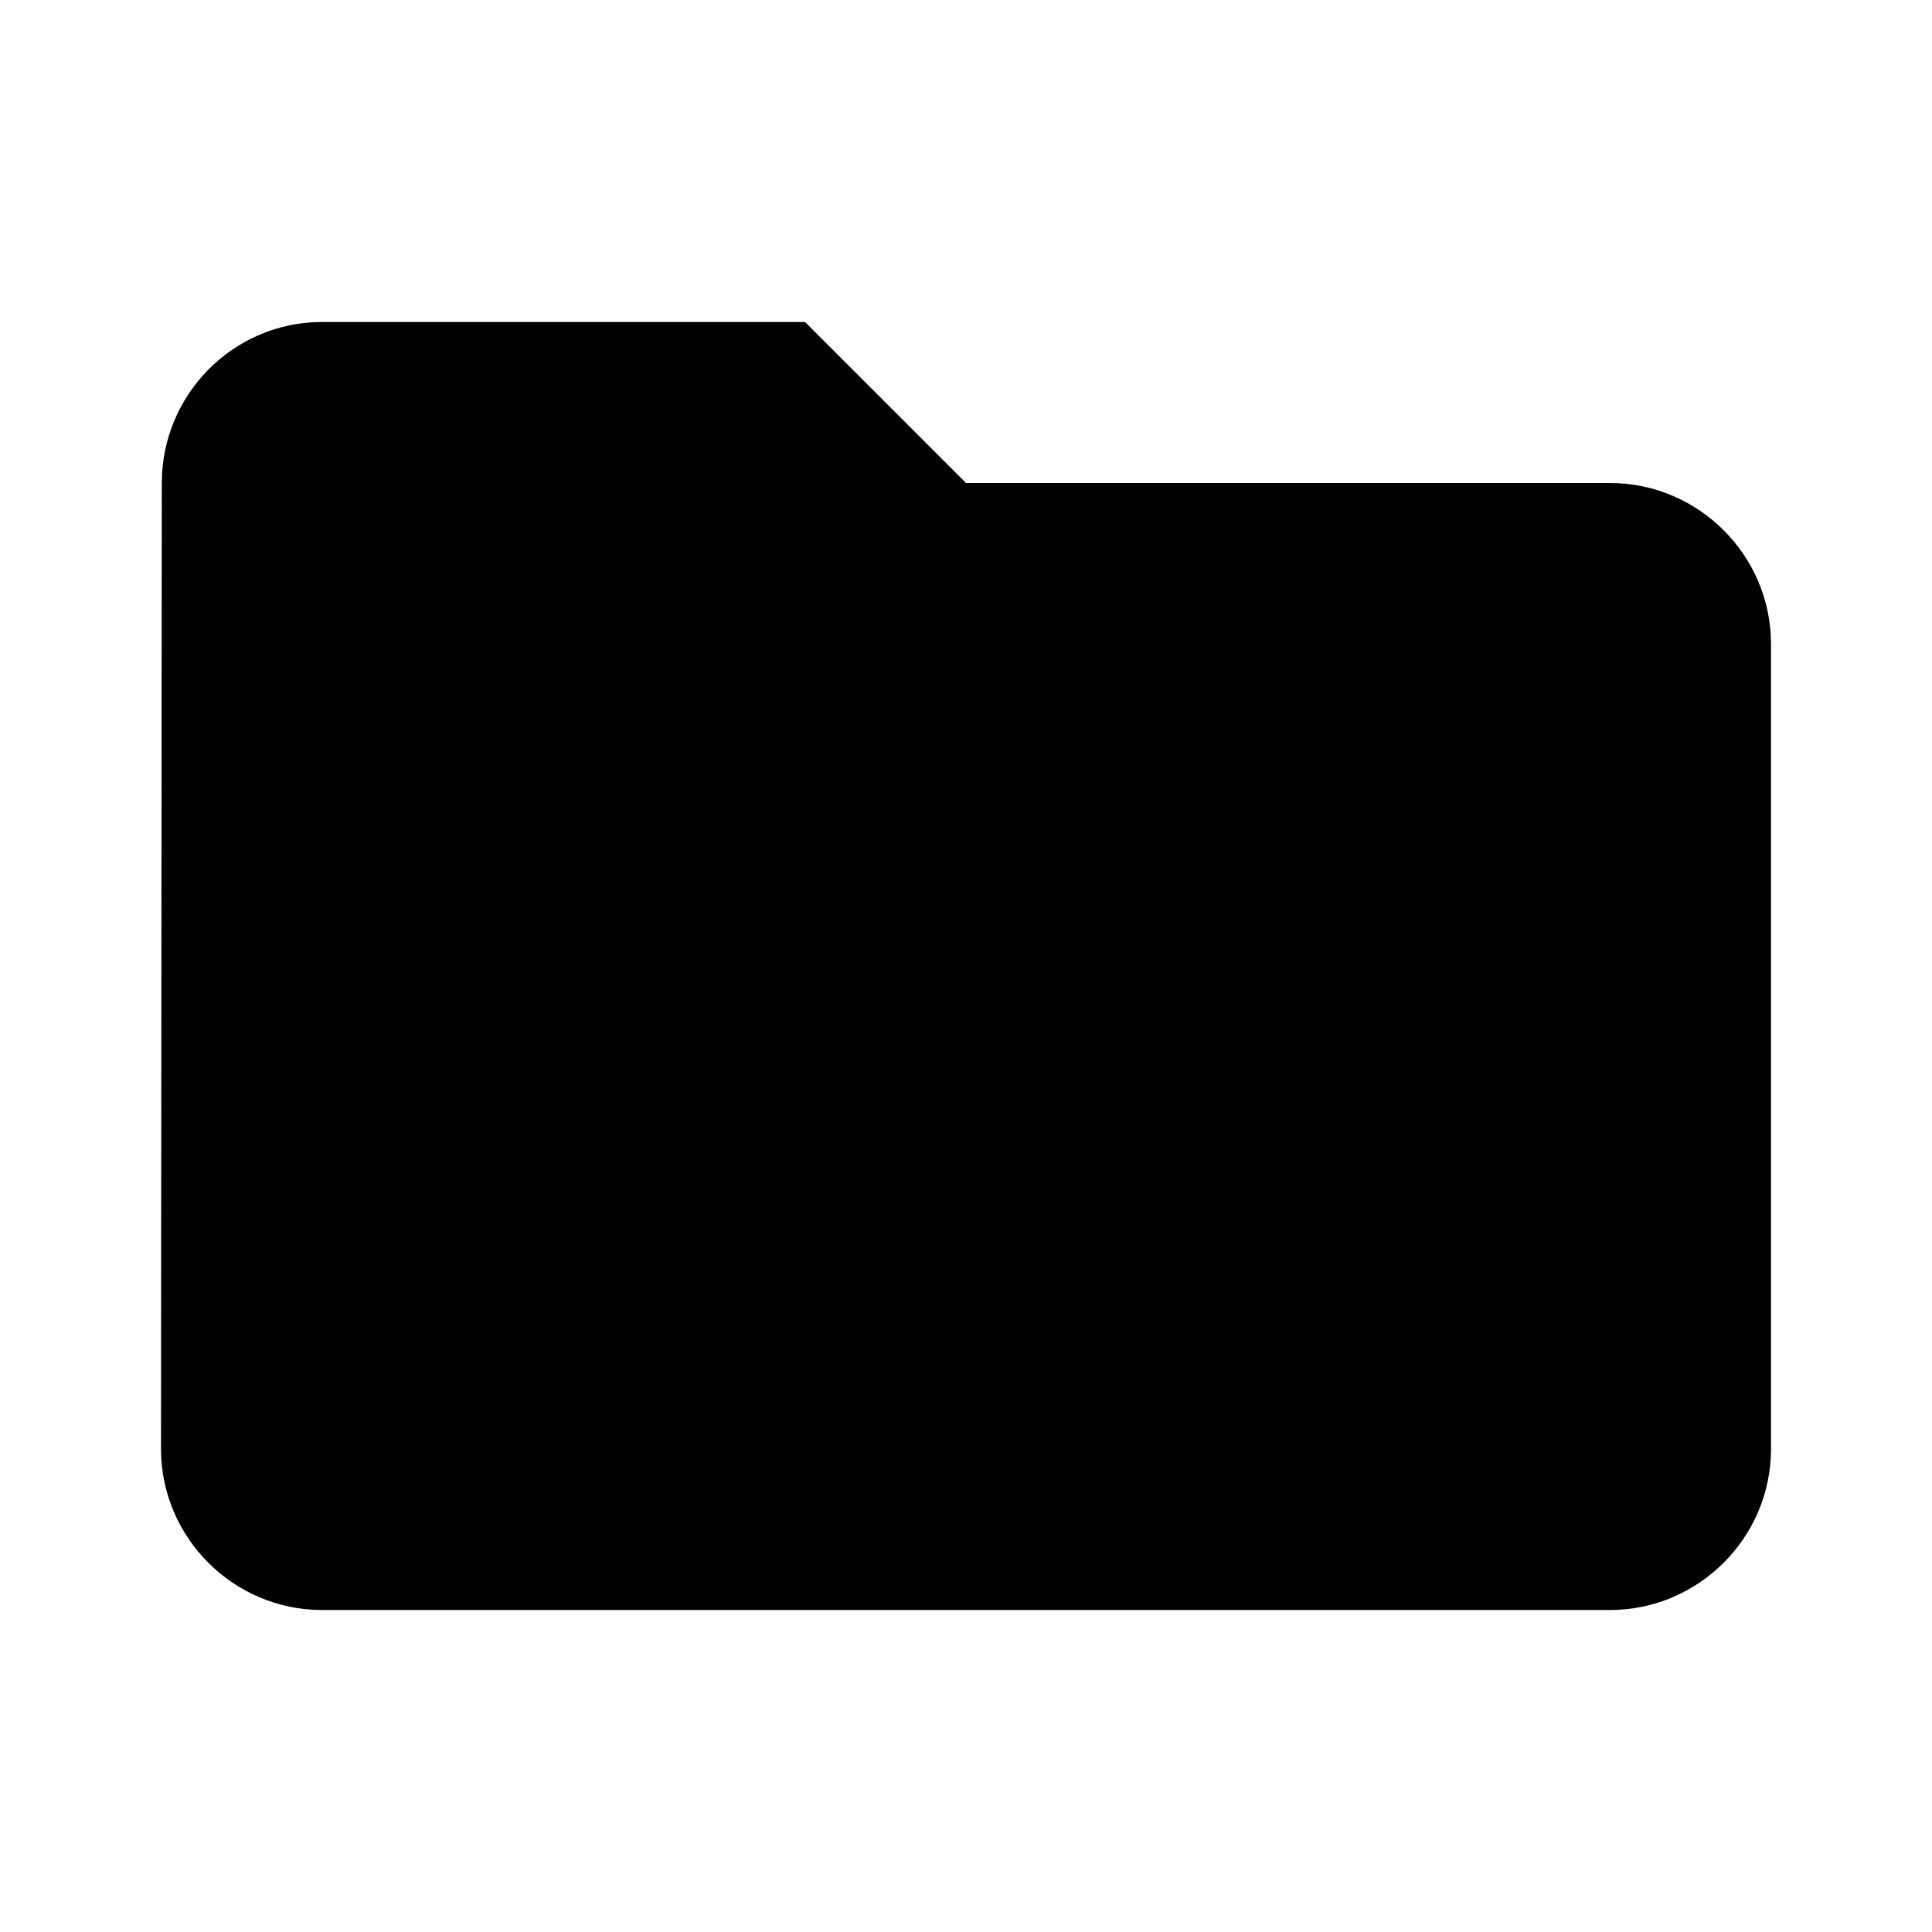
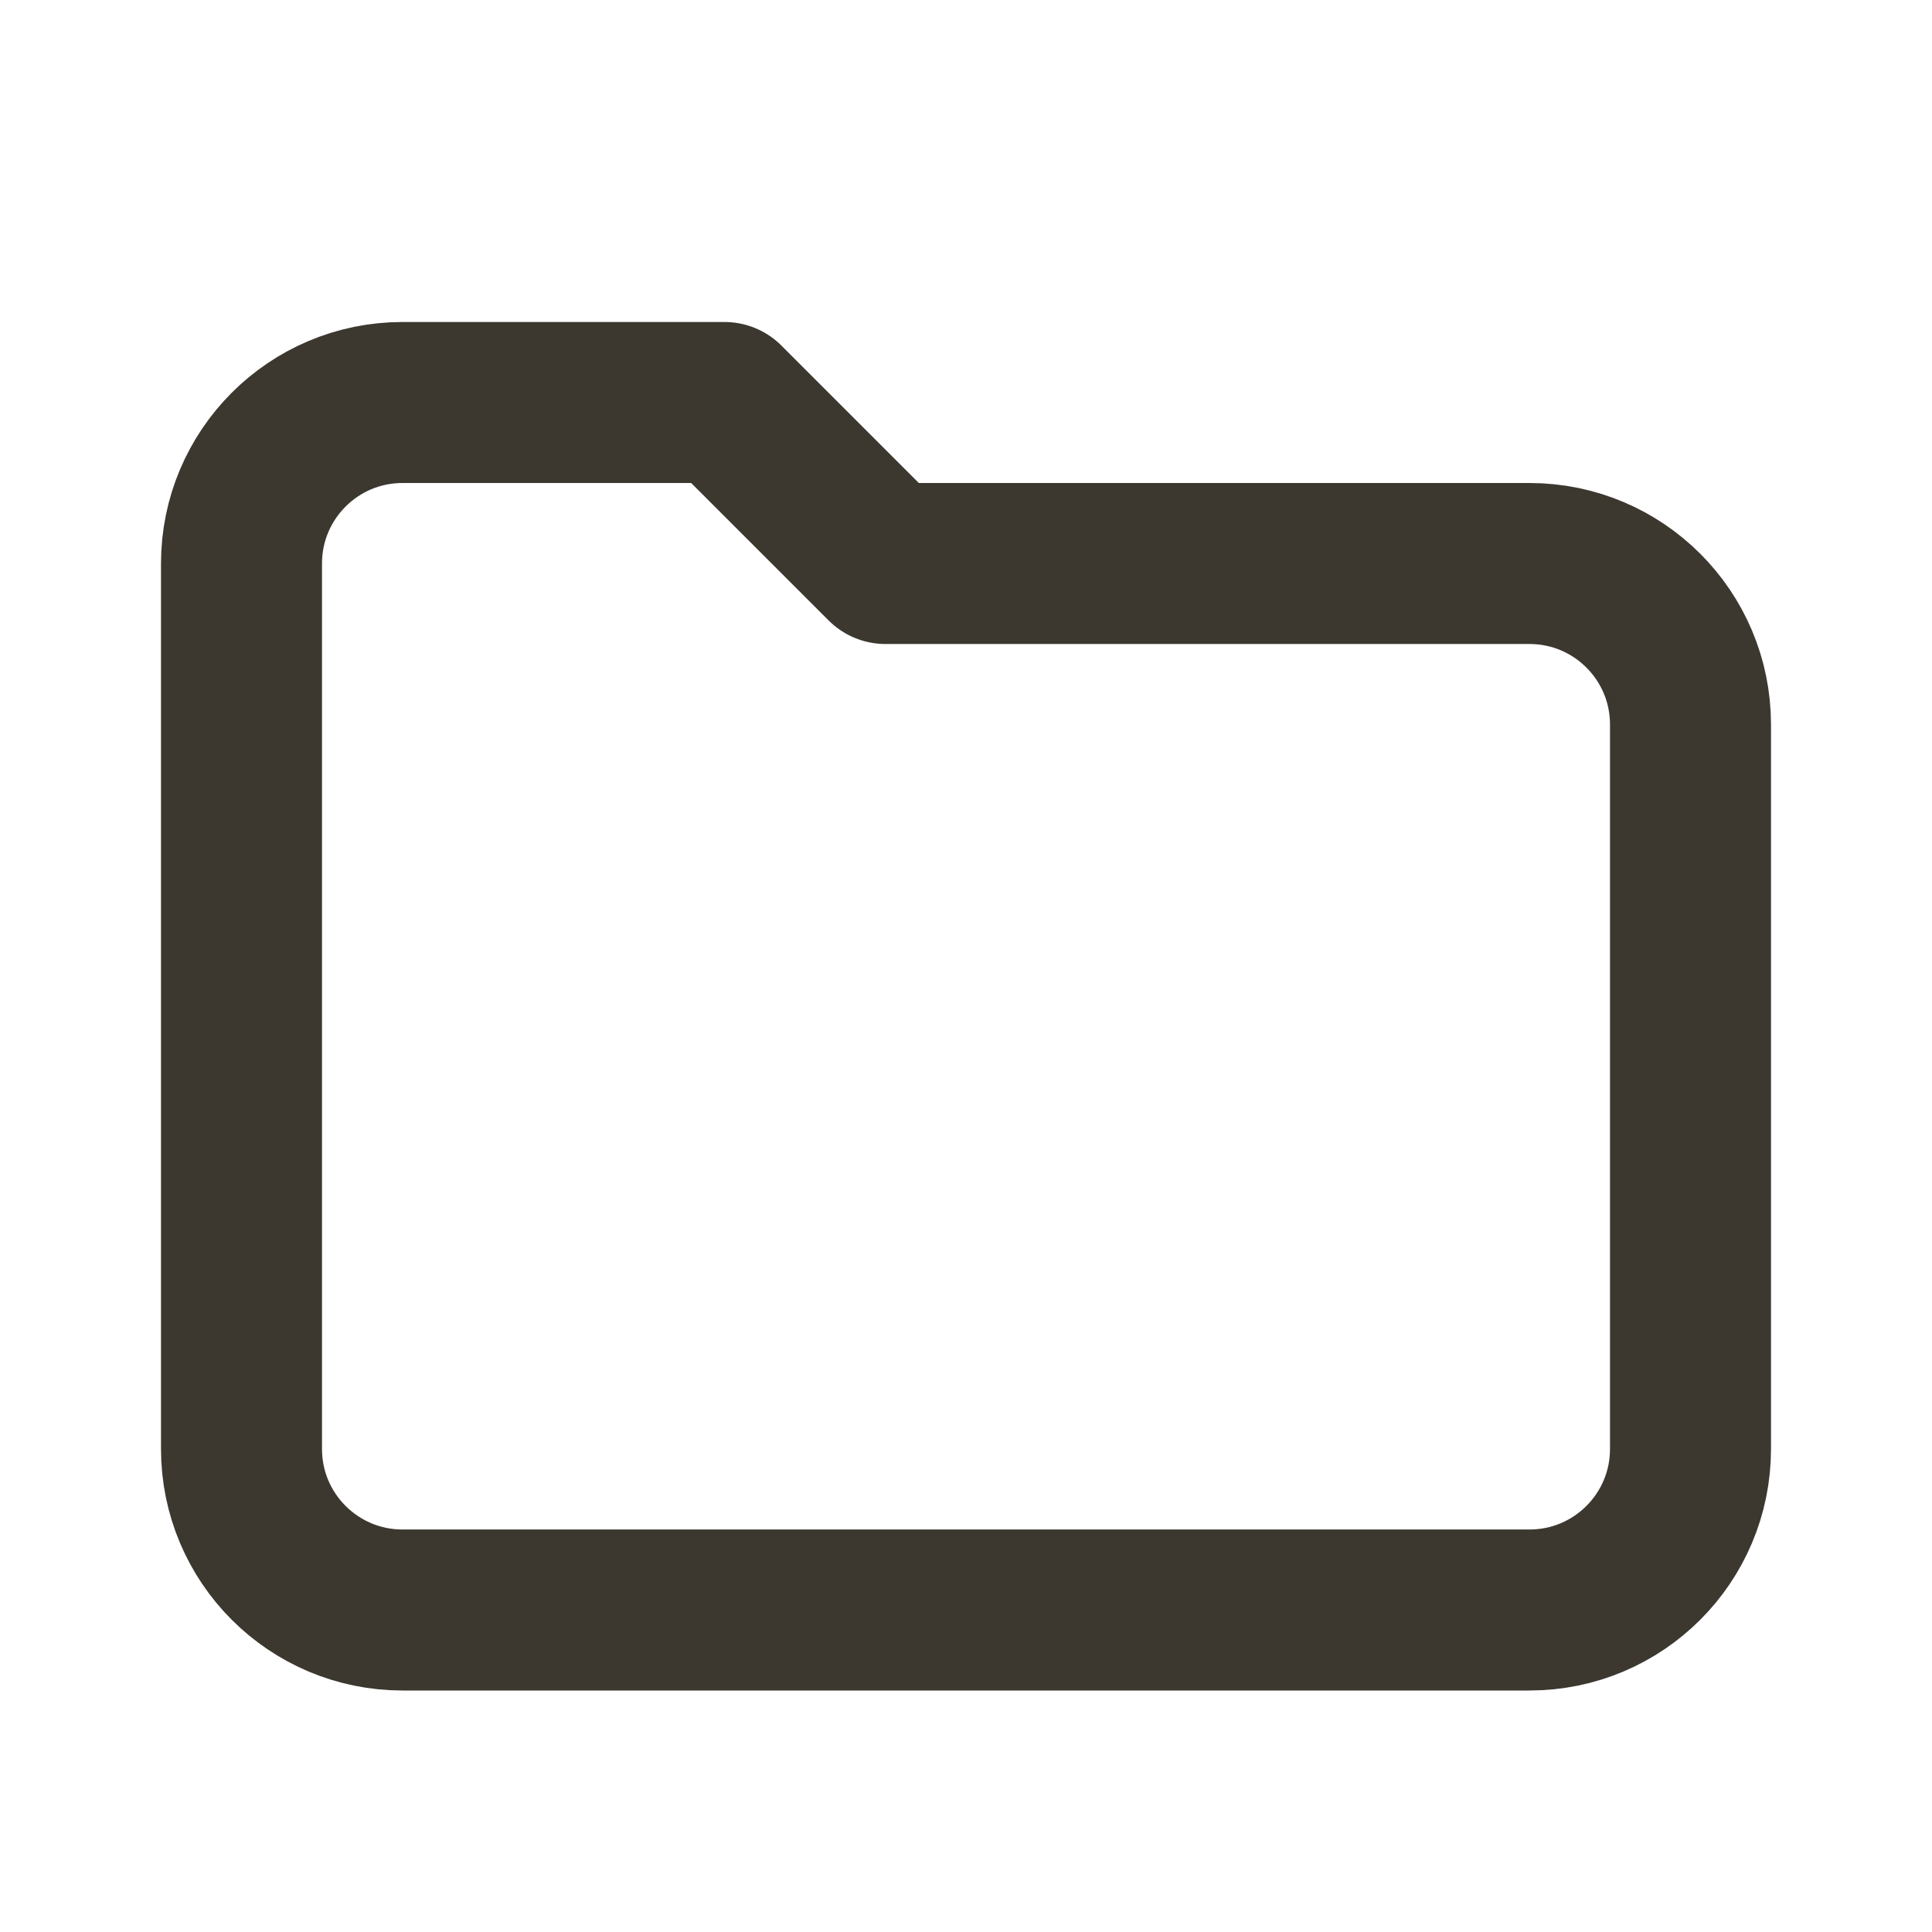
- <svg xmlns="http://www.w3.org/2000/svg" width="24" height="24" viewBox="0 0 24 24" fill="currentColor">
-   <path d="M10 4H4c-1.1 0-1.99.9-1.99 2L2 18c0 1.1.9 2 2 2h16c1.1 0 2-.9 2-2V8c0-1.1-.9-2-2-2h-8l-2-2z" />
+ <svg xmlns="http://www.w3.org/2000/svg" width="24" height="24" viewBox="0 0 24 24" fill="none" stroke="#3C3830" stroke-width="2" stroke-linecap="round" stroke-linejoin="round">
+   <path d="M3 7a2 2 0 0 1 2-2h4l2 2h8a2 2 0 0 1 2 2v9a2 2 0 0 1-2 2H5a2 2 0 0 1-2-2V7z" />
</svg>
